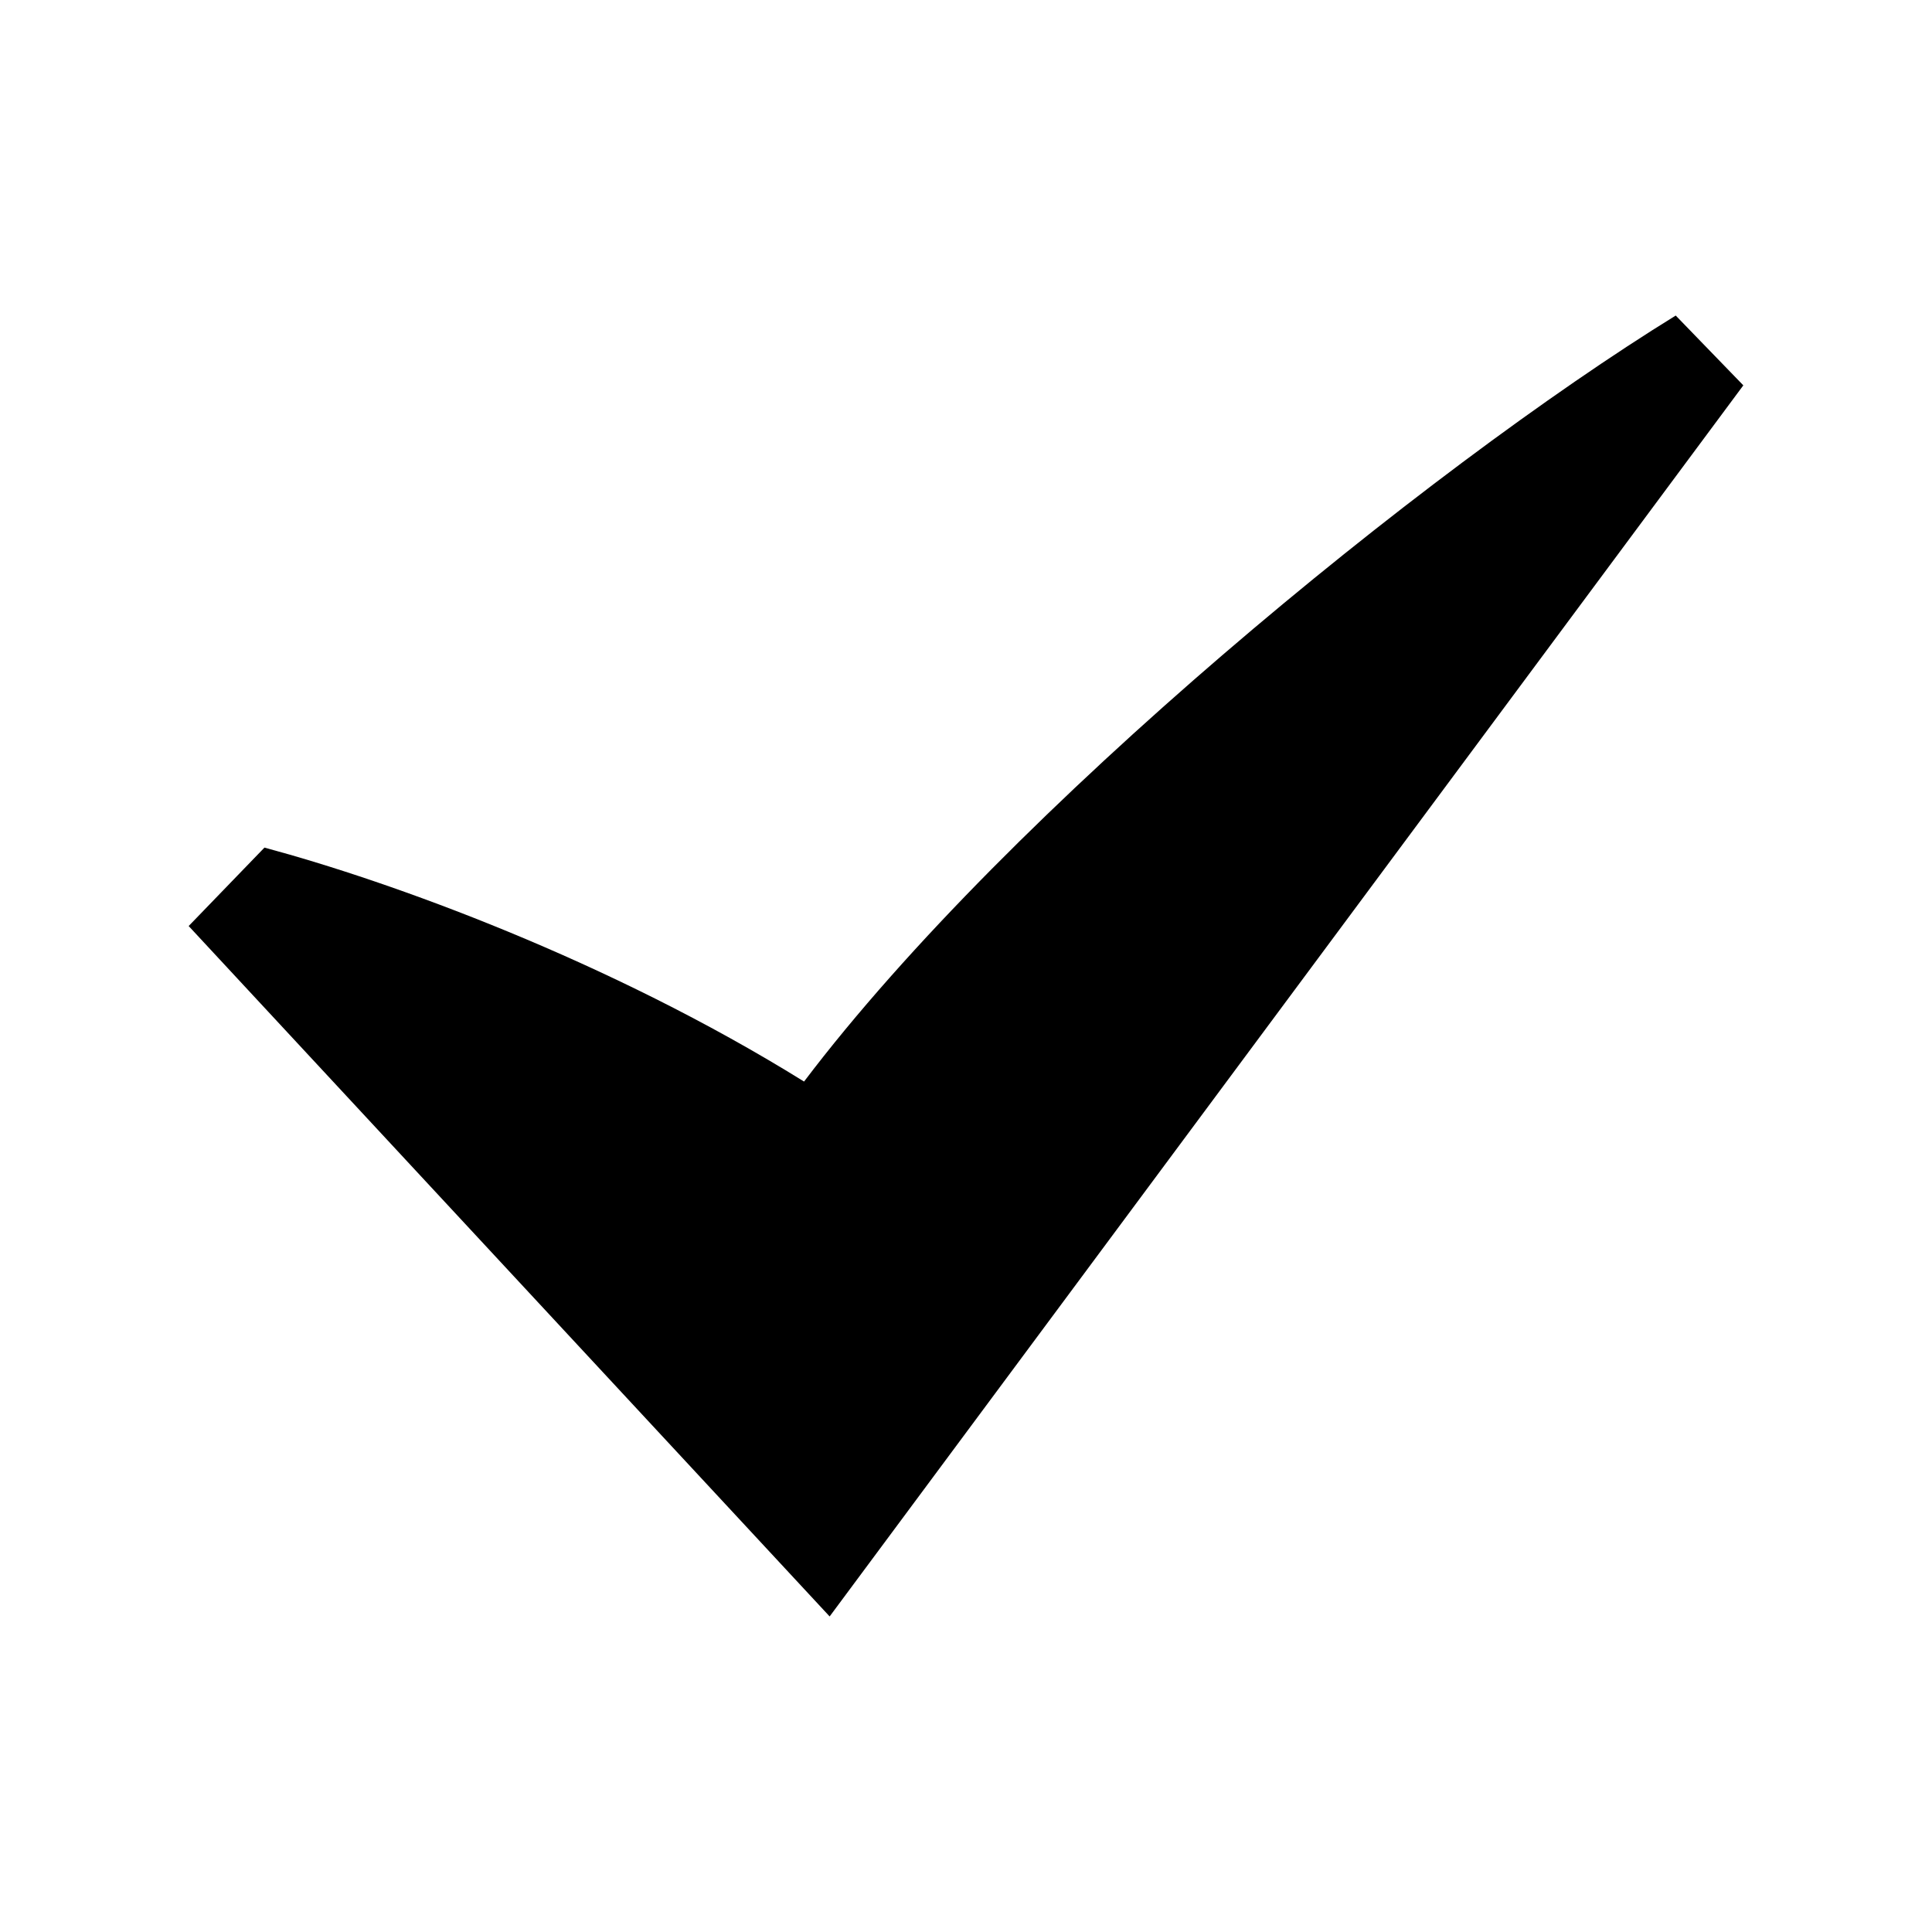
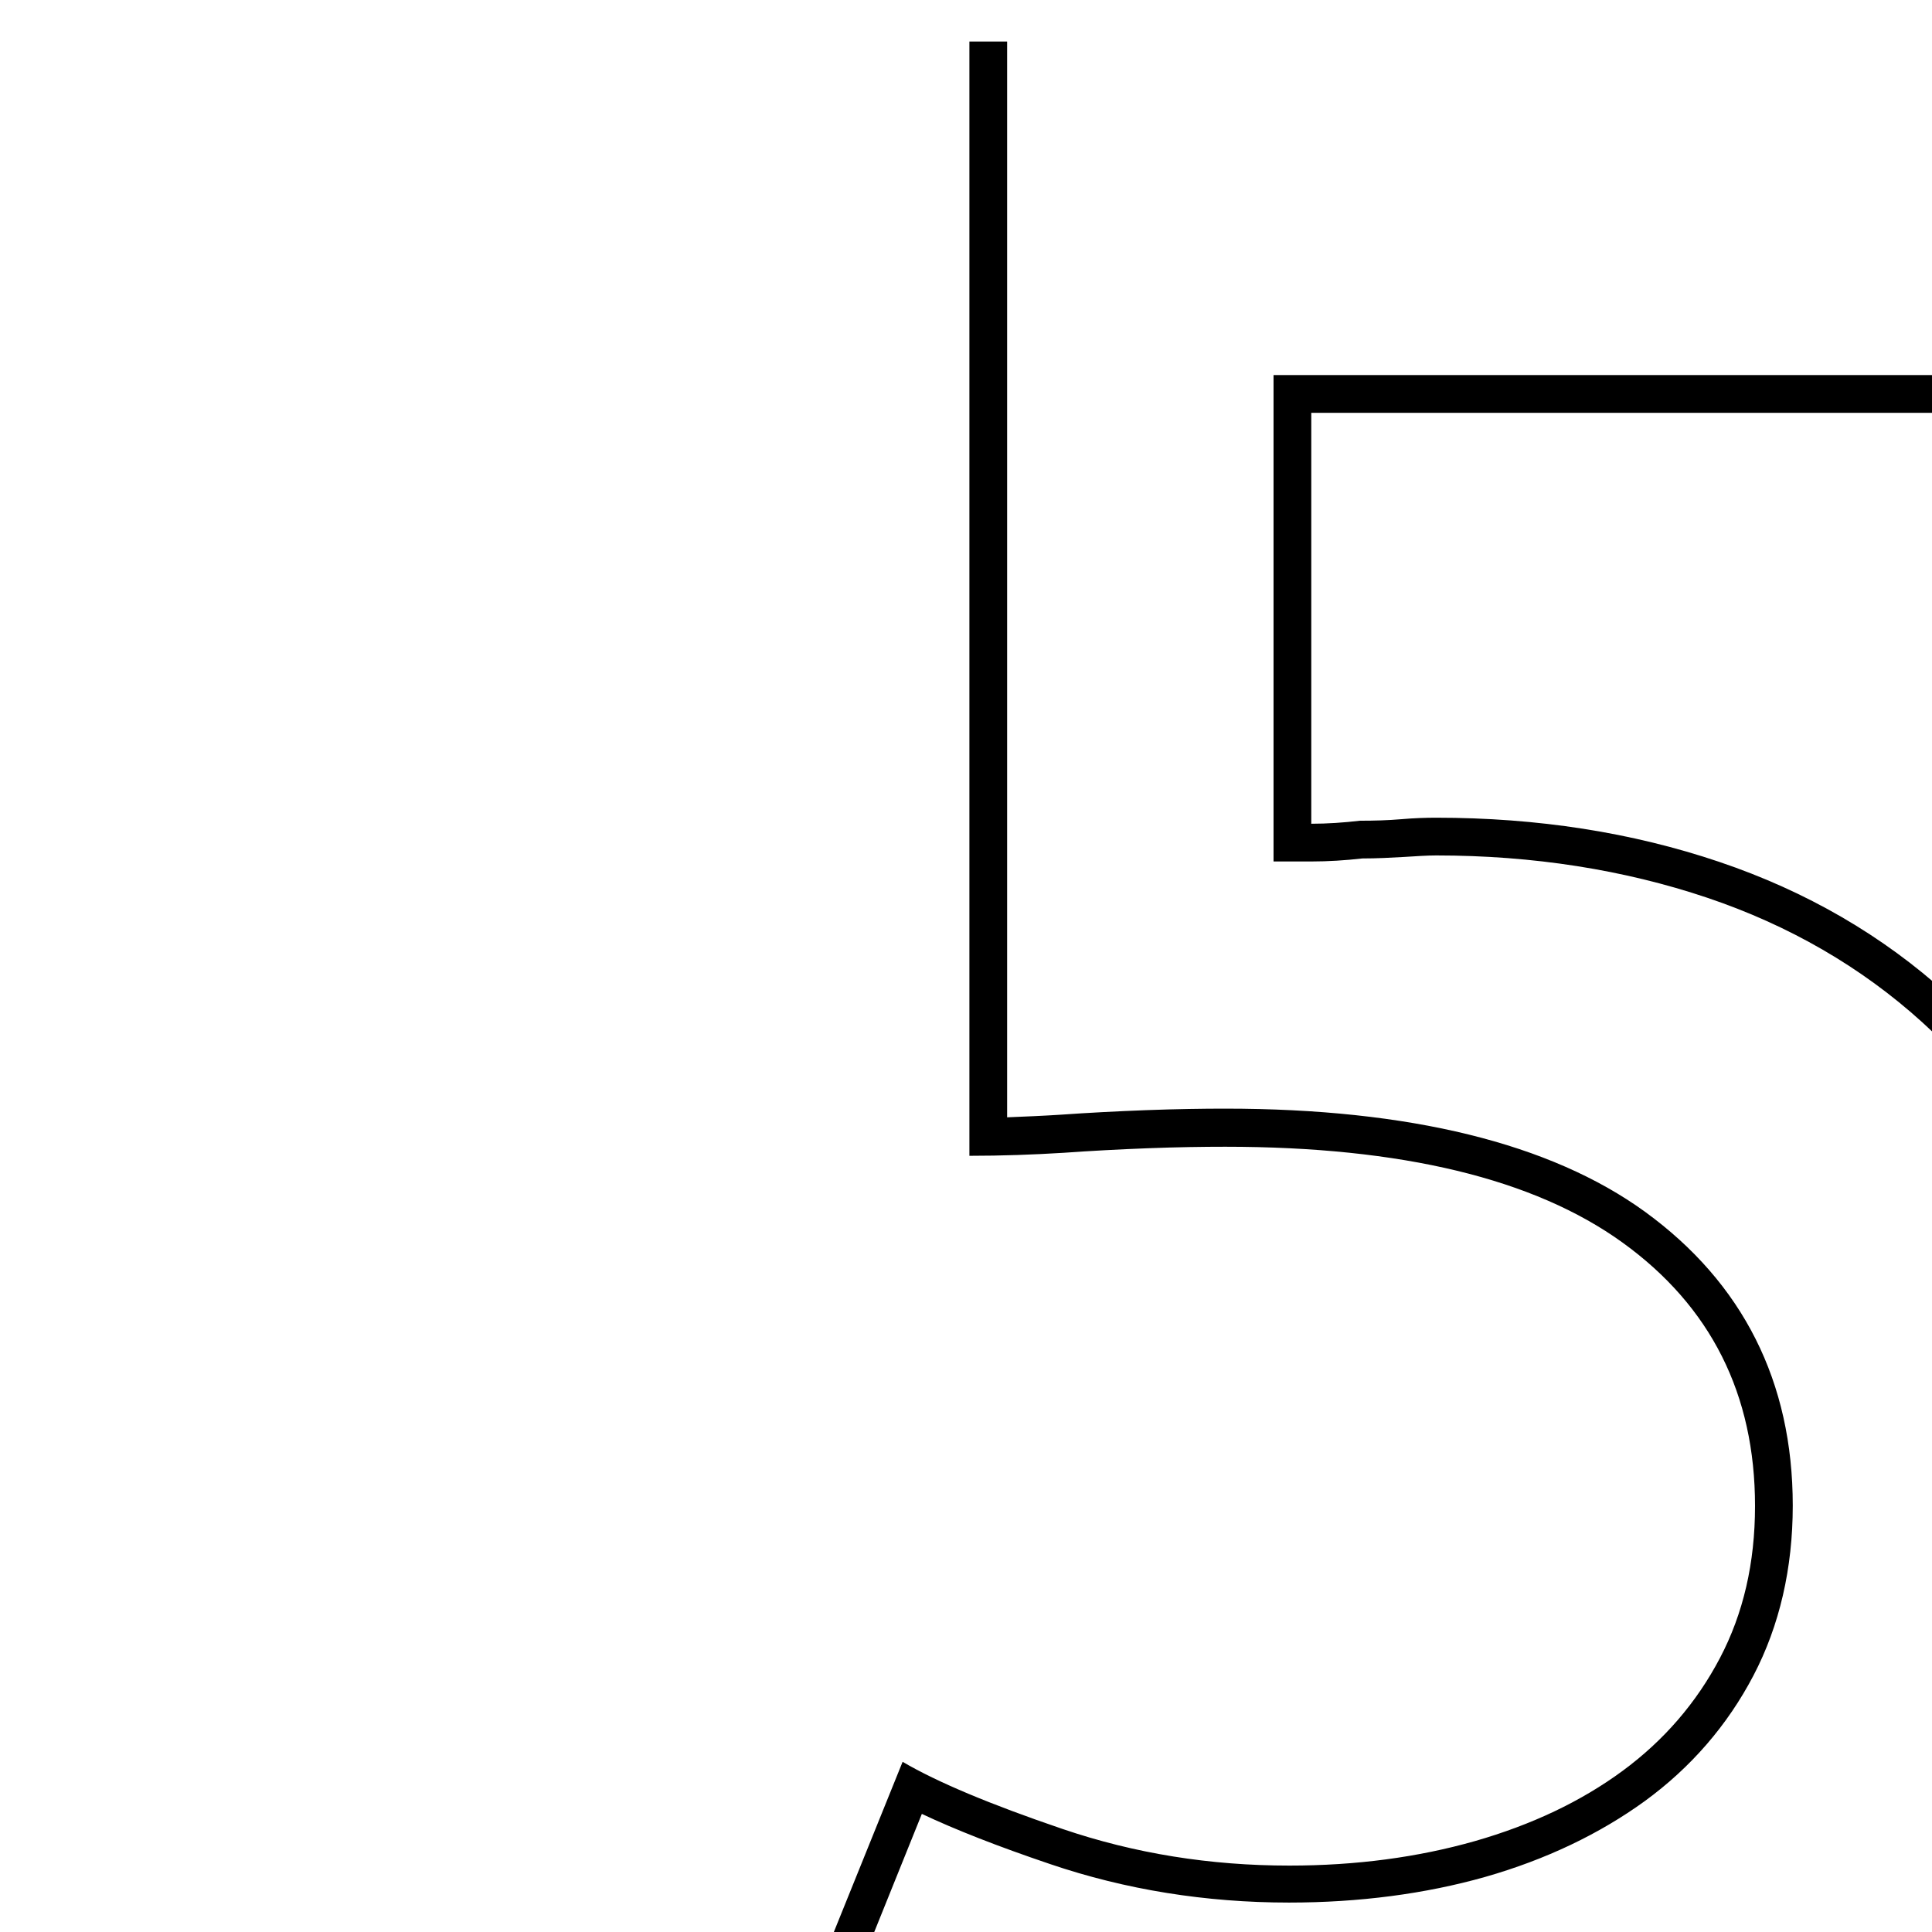
<svg xmlns="http://www.w3.org/2000/svg" version="1.1" x="0px" y="0px" width="512px" height="512px" viewBox="0 0 512 512" enable-background="new 0 0 512 512" xml:space="preserve">
-   <path id="check-mark-8-icon" d="M50,245.41l20.083-20.787c33.5,9,91.223,29.833,143,62c54.499-72,164.499-162,231-203l17.917,18.5 L219.864,428.377L50,245.41z" />
+   <path id="check-mark-8-icon" d="M556,320.4c-9.4-22.3-22.7-41.3-39.9-56.9c-17.2-15.6-37.4-27.3-60.5-35.1c-23.1-7.8-48.1-11.7-75-11.7 c-2.7,0-5.8,0.1-9.3,0.4c-3.5,0.3-7.1,0.4-10.9,0.4c-4.3,0.5-8.6,0.8-12.9,0.8V109.4h201.7V11h-10v88.4H337.5v128.9h10 c4.5,0,9.1-0.3,13.5-0.8c3.9,0,7.6-0.2,11.1-0.4c3.2-0.2,6.1-0.4,8.5-0.4c25.7,0,49.8,3.8,71.8,11.2c21.7,7.3,40.9,18.4,57,33 c16,14.5,28.6,32.5,37.4,53.4c8.8,21,13.3,44.5,13.3,69.9c0,30-5.6,56.6-16.7,79.1c-11.1,22.5-26.5,41.6-45.6,56.7 c-19.4,15.3-42.2,27.1-67.8,35c-25.8,8-53.9,12.1-83.4,12.1c-11.2,0-23.4-1.2-36.2-3.5c-13-2.3-26.1-5.3-38.7-8.7 c-12.6-3.4-24.3-7.2-34.9-11.4c-6.9-2.7-13.2-5.3-18.7-7.8l26.2-65c8.9,4.2,20.1,8.6,34,13.3c20,6.8,41.3,10.2,63.3,10.2 c18.6,0,36.1-2.3,52-6.8c16.1-4.6,30.3-11.4,42.3-20.1c12.2-8.9,21.9-20.1,28.8-33.3c6.9-13.2,10.4-28.4,10.4-45 c0-32.8-13.2-59-39.2-77.9c-25-18.1-62.4-27.3-111.2-27.3c-5.9,0-12.8,0.1-20.9,0.4c-7.9,0.3-15.5,0.7-22.6,1.2 c-4.6,0.3-9.4,0.5-14.3,0.7V11h-10v295.3c8.6,0,16.9-0.3,25-0.8c7-0.5,14.4-0.9,22.2-1.2c7.8-0.3,14.7-0.4,20.6-0.4 c46.8,0,81.9,8.5,105.3,25.4c23.4,16.9,35.1,40.2,35.1,69.8c0,15.1-3.1,28.5-9.3,40.3c-6.2,11.8-14.8,21.8-25.8,29.9 c-11,8.1-24.1,14.3-39.1,18.6c-15.1,4.3-31.5,6.5-49.2,6.5c-21,0-41-3.2-60.1-9.7c-19.1-6.5-33.2-12.4-42.4-17.8l-33.9,83.9 c7.5,3.8,16.8,7.8,27.8,12.1c11,4.3,23,8.2,35.9,11.7s26.1,6.5,39.5,8.9c13.4,2.4,26.1,3.6,37.9,3.6c30.7,0,59.4-4.2,86.3-12.5 c26.9-8.3,50.6-20.6,71-36.7c20.4-16.1,36.6-36.2,48.4-60.1c11.8-23.9,17.8-51.8,17.8-83.5C570.2,367.4,565.4,342.8,556,320.4z" />
</svg>
